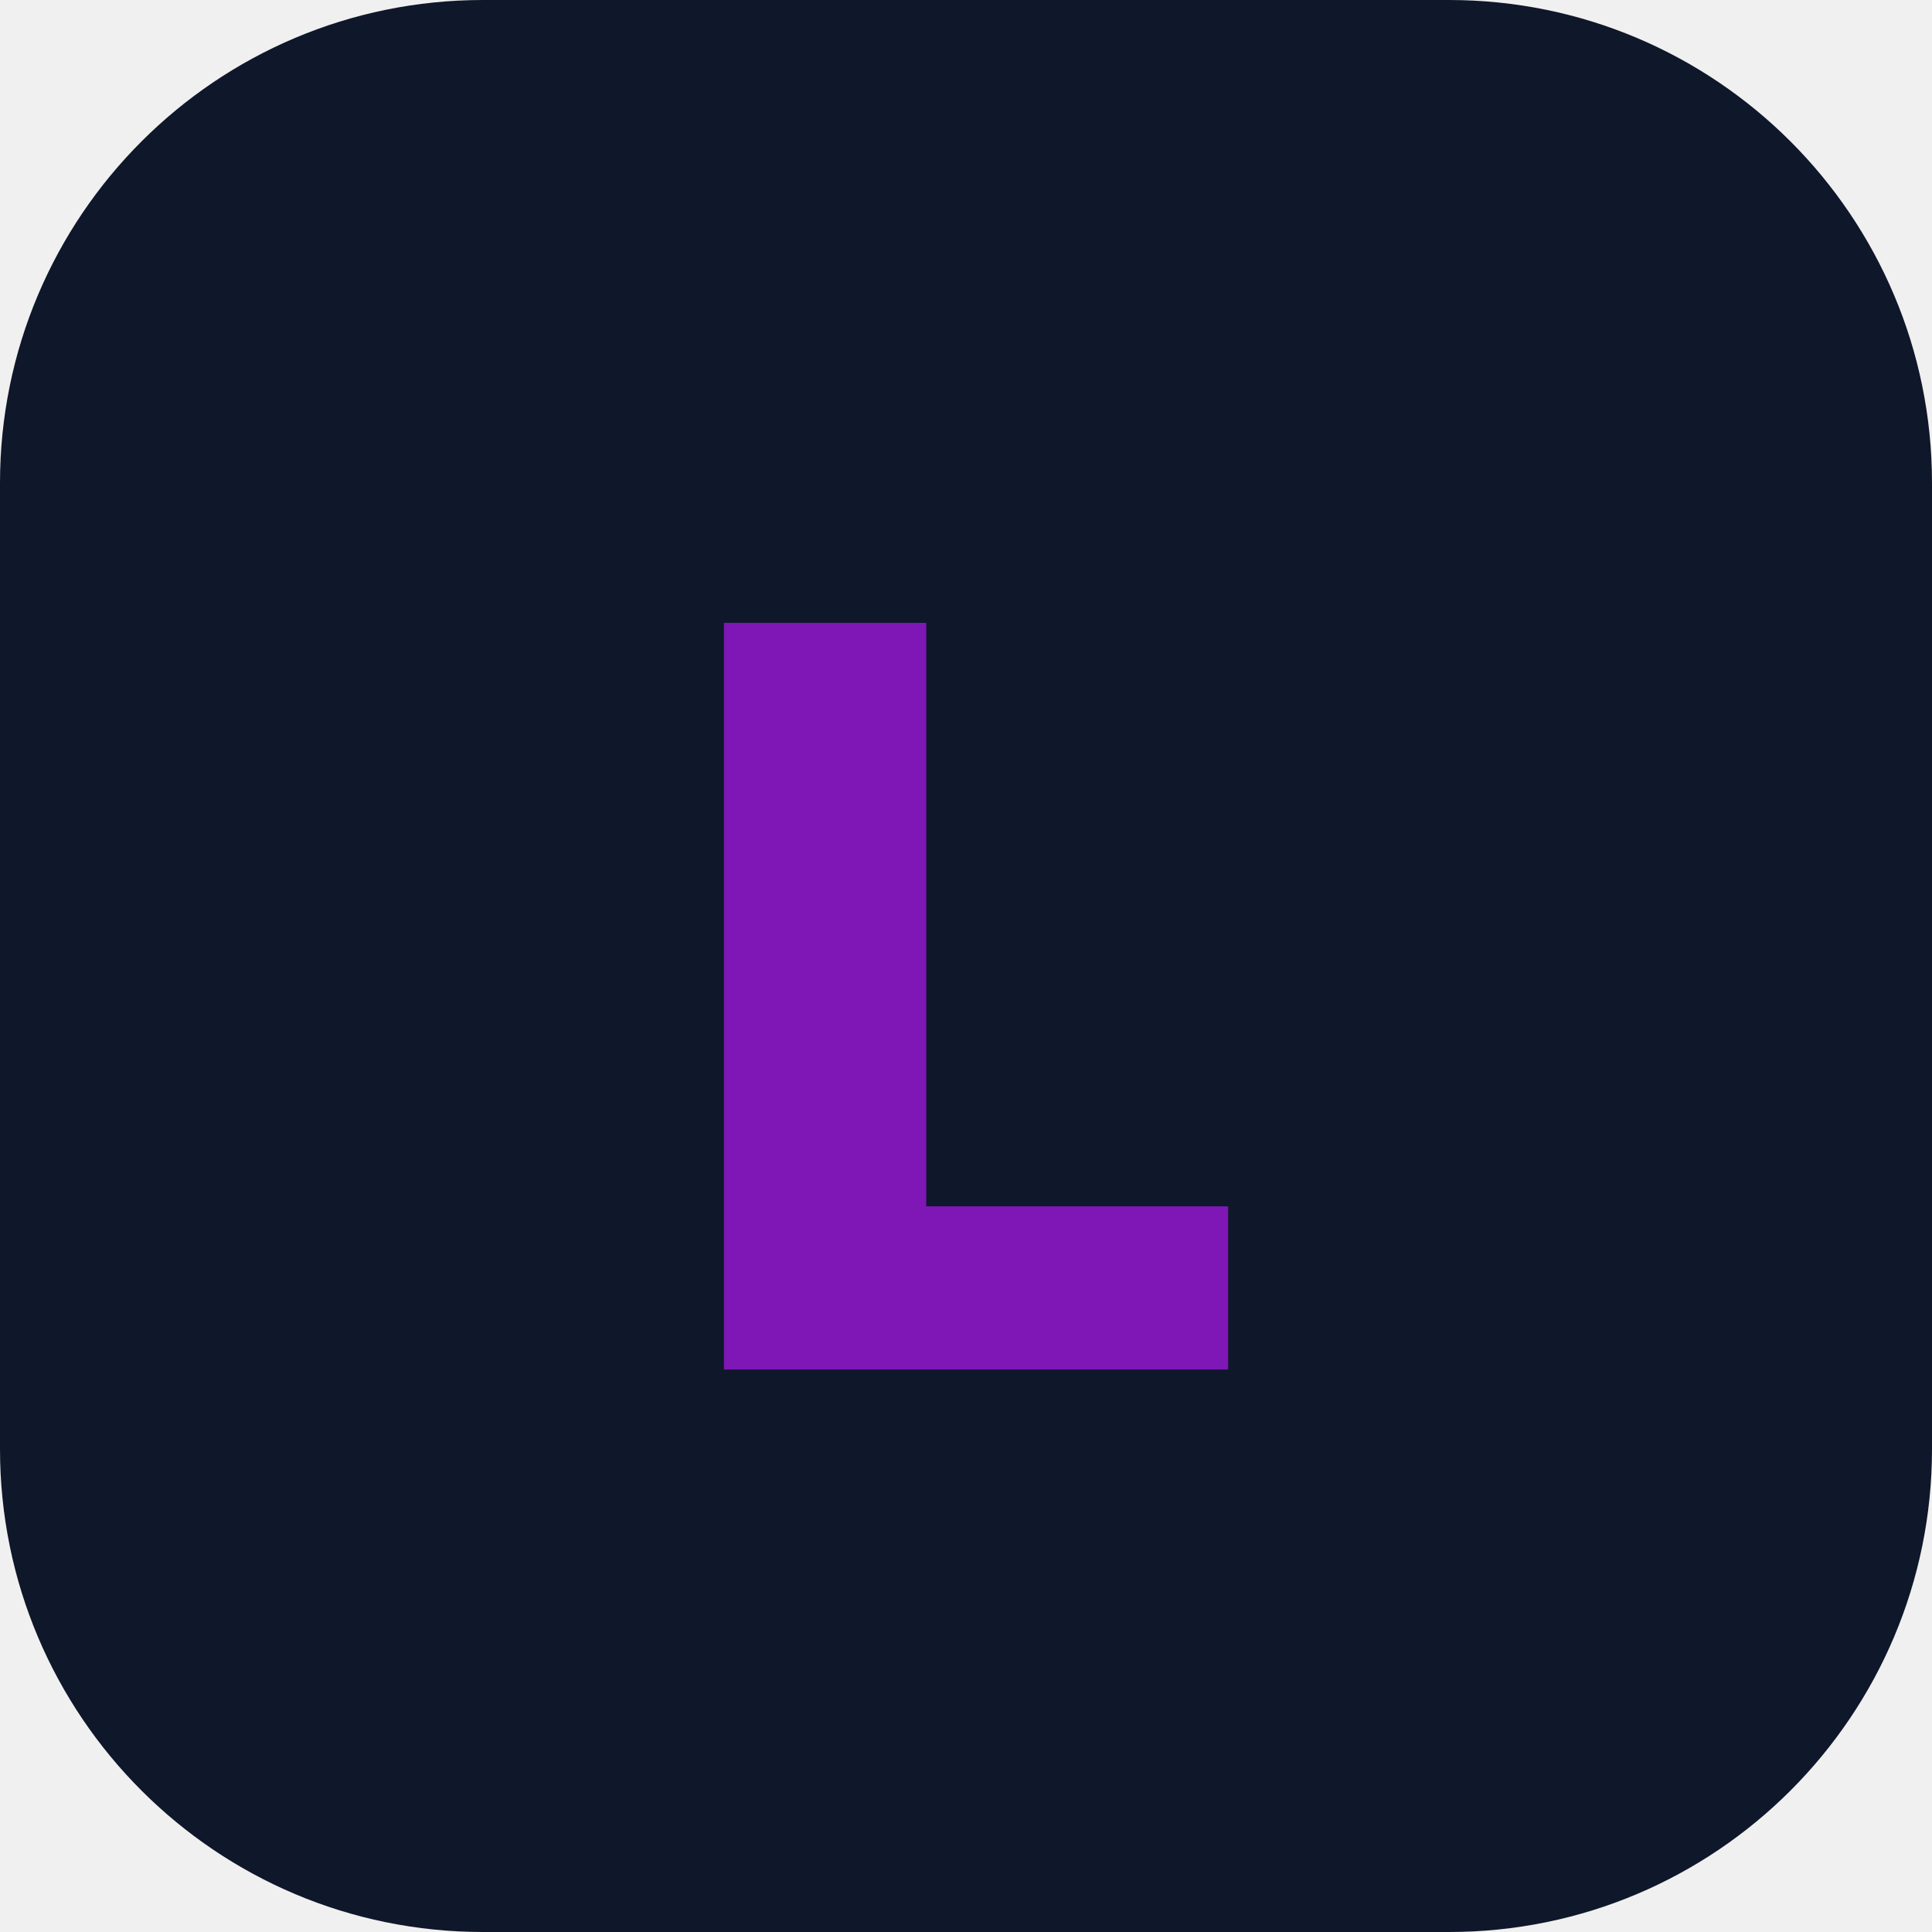
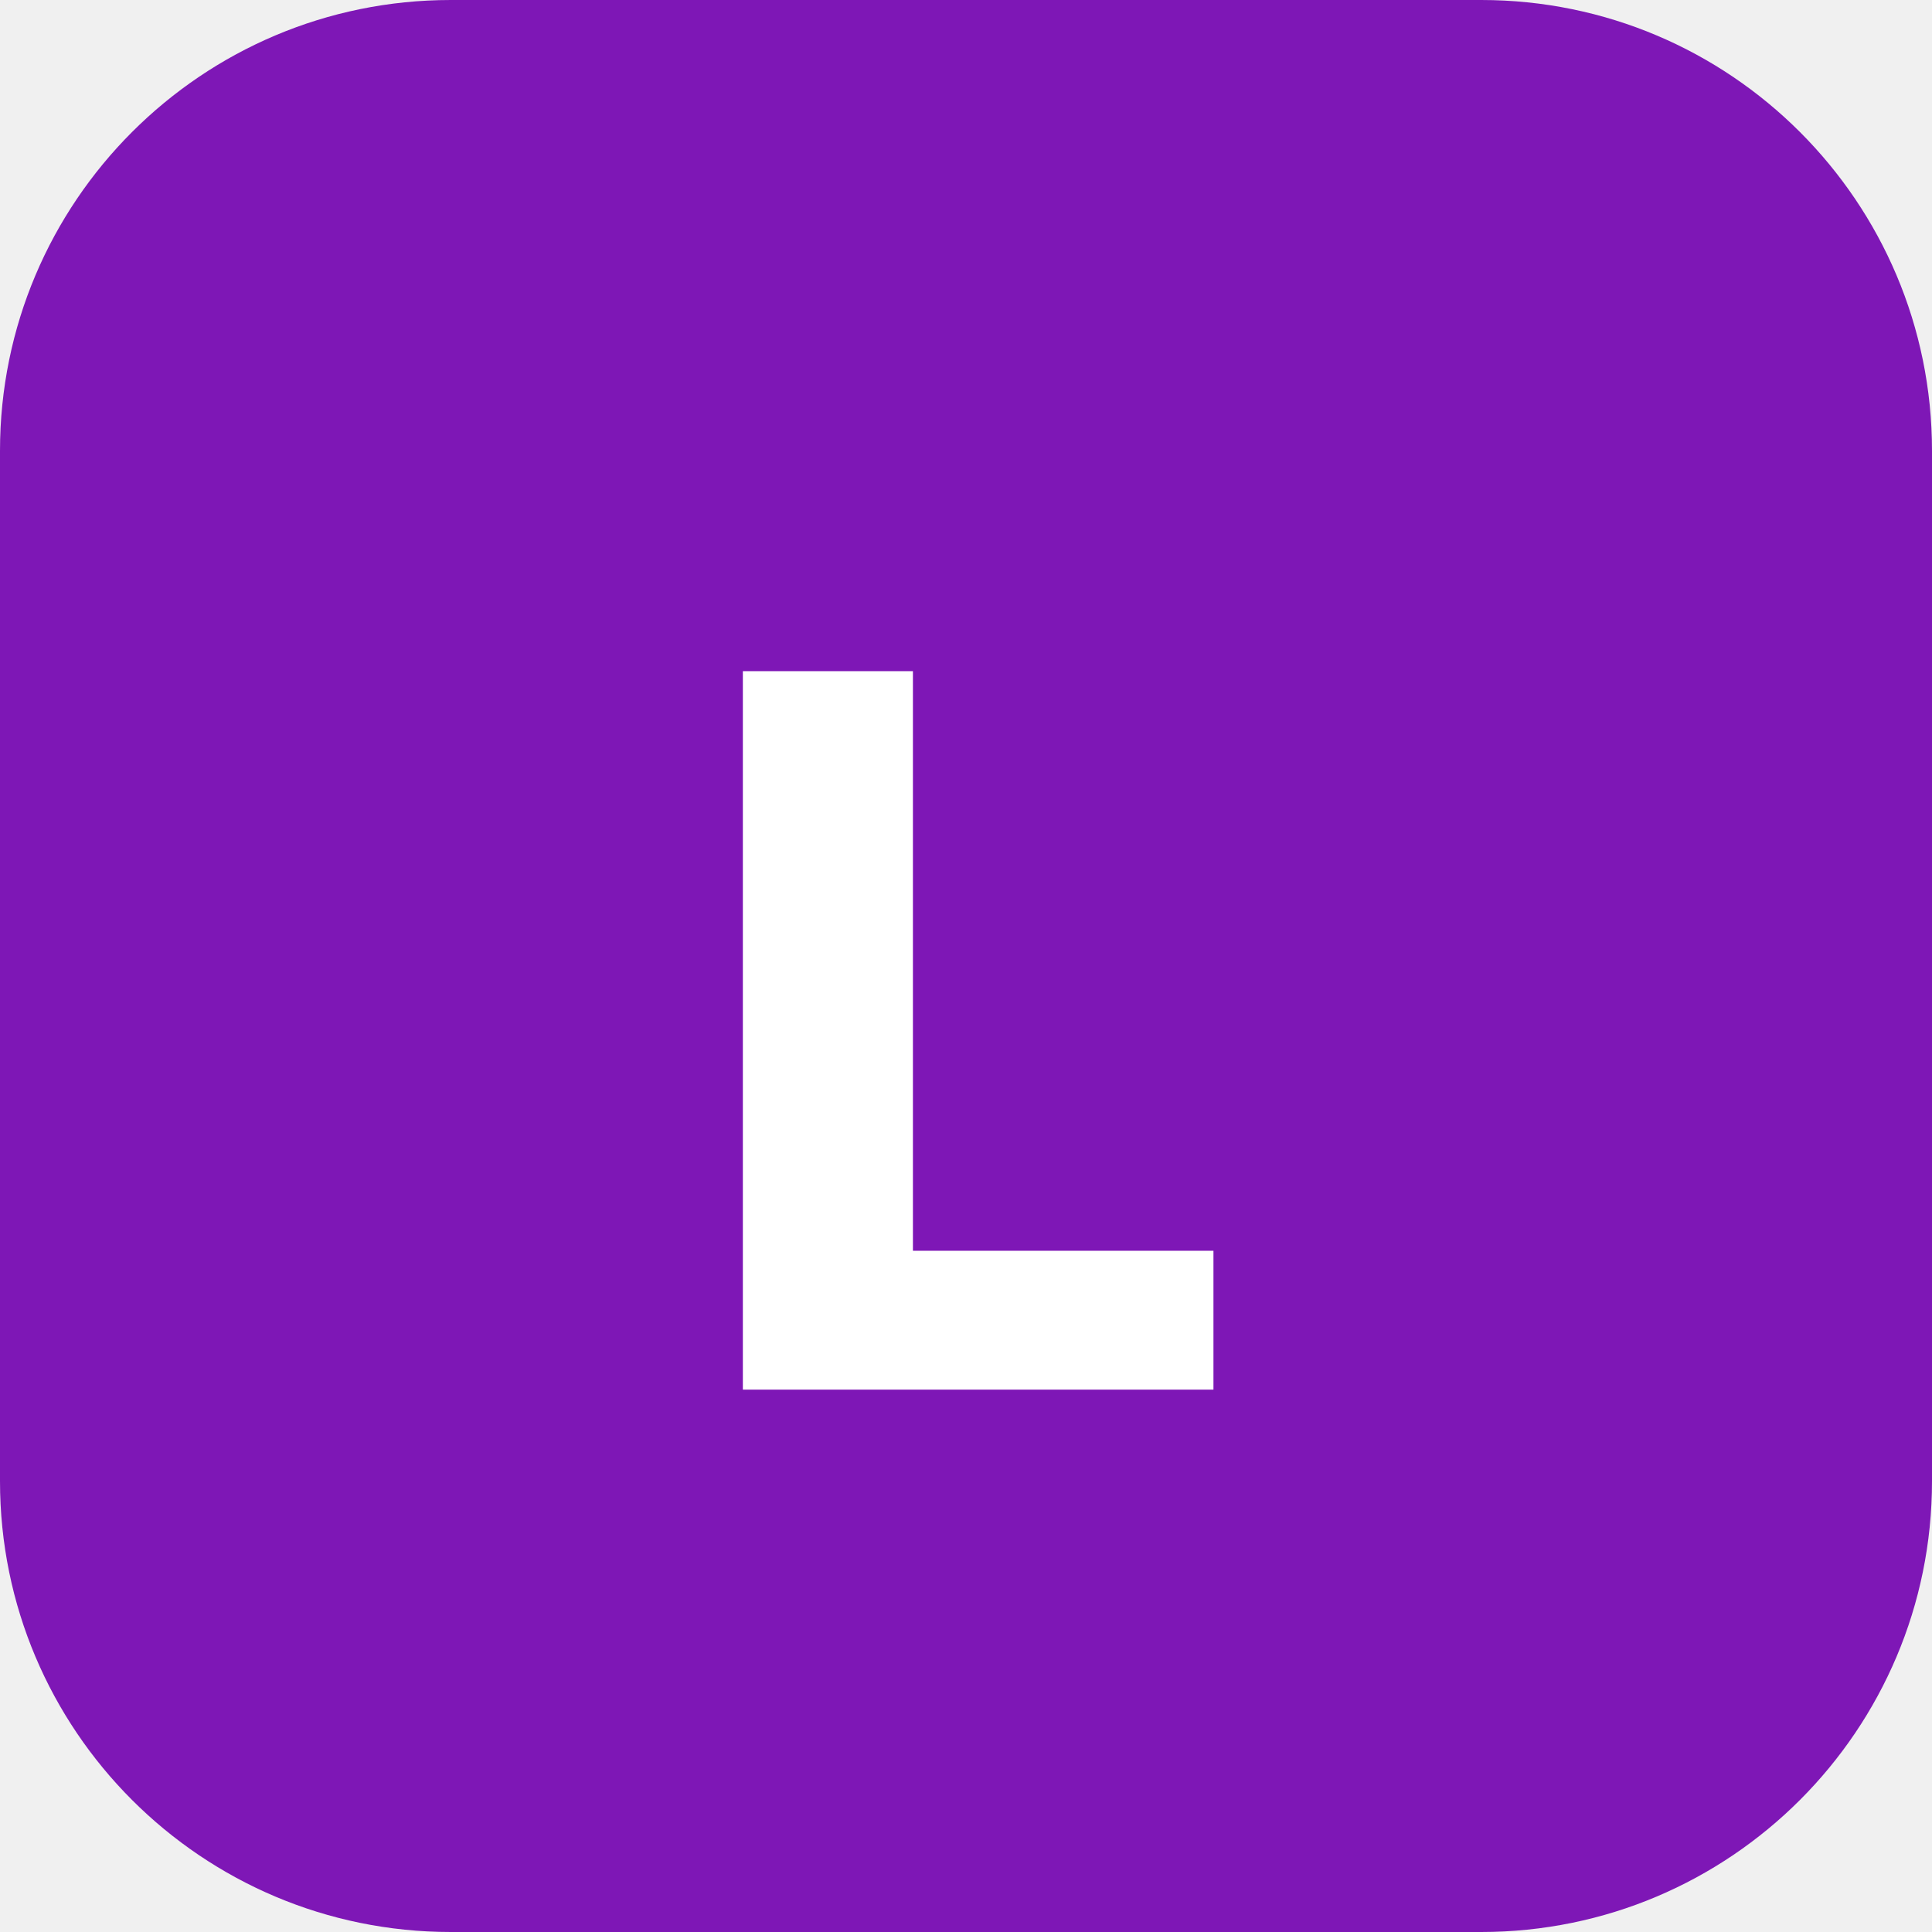
- <svg xmlns="http://www.w3.org/2000/svg" viewBox="0 0 64 64">
-   <rect width="64" height="64" rx="16" fill="#0f172a" />
-   <text x="32" y="33" text-anchor="middle" dominant-baseline="central" font-family="system-ui, -apple-system, BlinkMacSystemFont, 'Segoe UI', sans-serif" font-size="34" font-weight="900" fill="#7E17B6">L</text>
+ <svg xmlns="http://www.w3.org/2000/svg" viewBox="0 0 180 180">
+   <rect width="180" height="180" rx="42" fill="#7E17B6" />
+   <text x="90" y="96" text-anchor="middle" dominant-baseline="central" font-family="Avenir Next, SF Pro Display, Inter, Segoe UI, Arial, sans-serif" font-size="92" font-weight="800" fill="#FFFFFF">L</text>
</svg>
